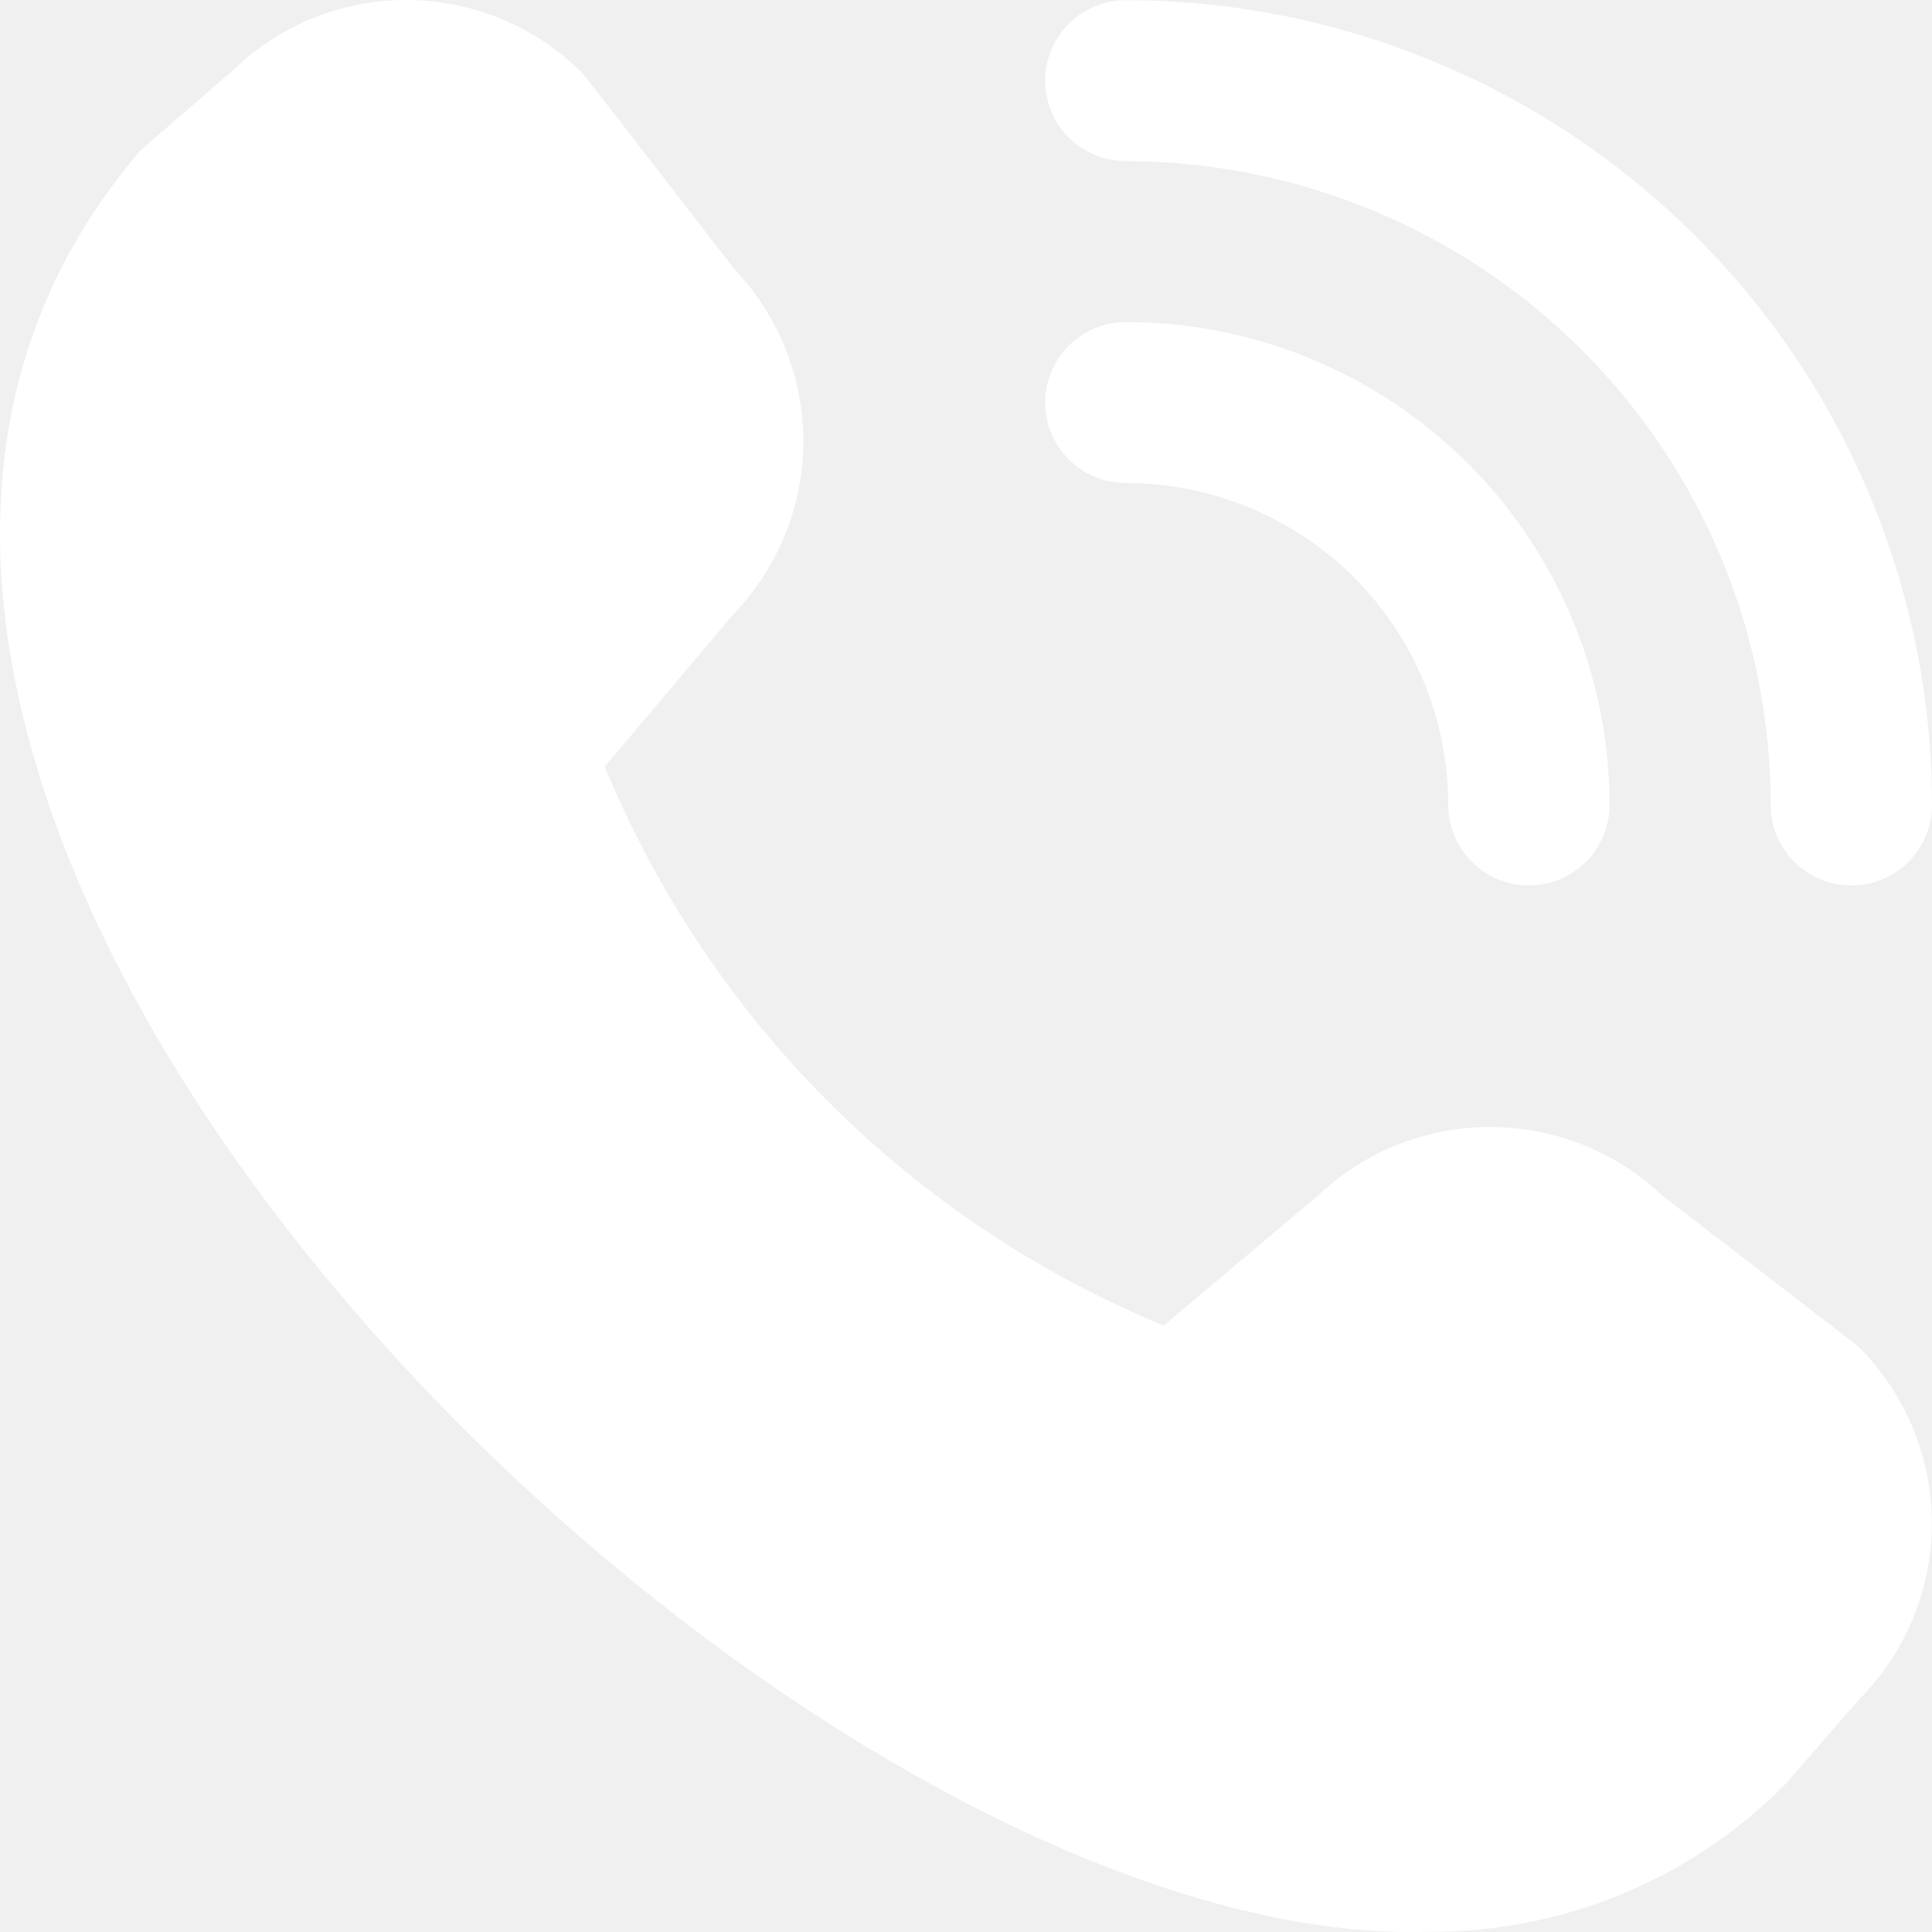
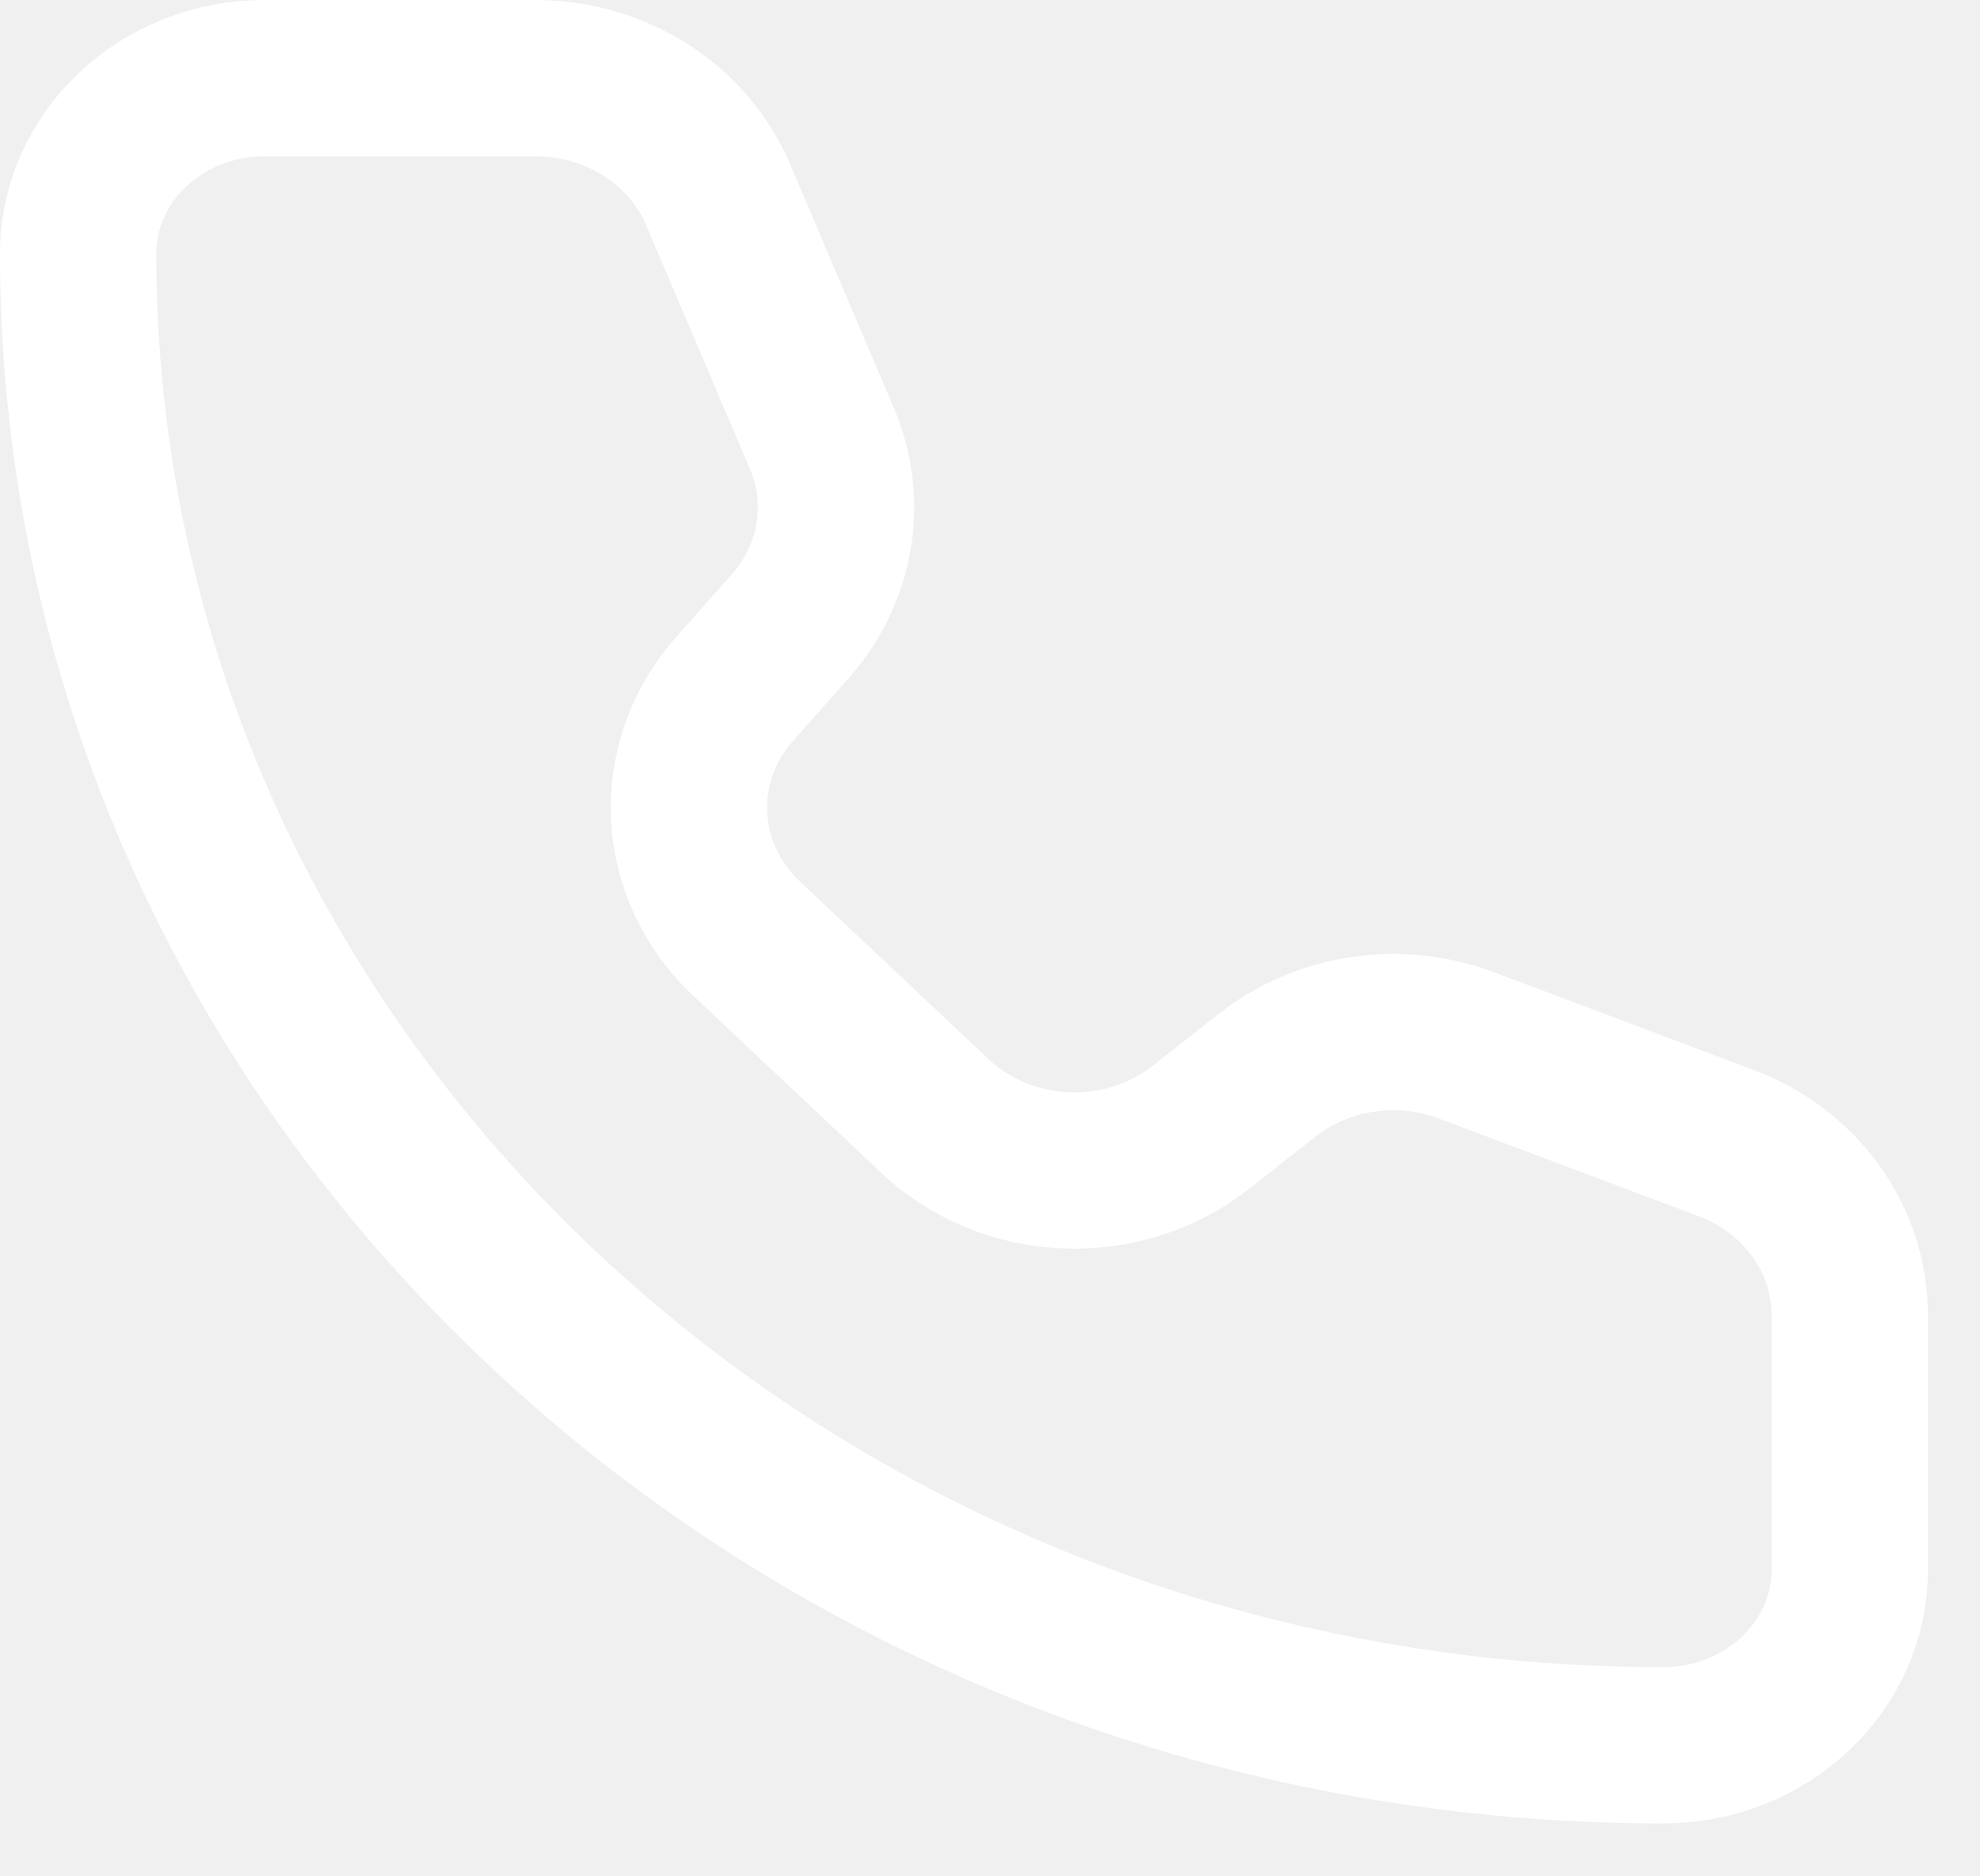
- <svg xmlns="http://www.w3.org/2000/svg" width="10" height="10" viewBox="0 0 10 10" fill="none">
-   <path d="M9.583 4.583C9.472 4.583 9.366 4.539 9.288 4.461C9.209 4.383 9.165 4.277 9.165 4.166C9.165 3.283 8.813 2.436 8.187 1.811C7.561 1.186 6.712 0.835 5.827 0.834C5.717 0.834 5.61 0.79 5.532 0.712C5.454 0.634 5.41 0.528 5.41 0.417C5.41 0.307 5.454 0.201 5.532 0.123C5.61 0.045 5.717 0.001 5.827 0.001C6.934 0.002 7.994 0.441 8.776 1.222C9.559 2.003 9.999 3.062 10 4.166C10 4.277 9.956 4.383 9.878 4.461C9.8 4.539 9.693 4.583 9.583 4.583ZM8.331 4.166C8.331 3.504 8.067 2.868 7.598 2.399C7.128 1.93 6.491 1.667 5.827 1.667C5.717 1.667 5.61 1.711 5.532 1.789C5.454 1.867 5.41 1.973 5.41 2.084C5.41 2.194 5.454 2.3 5.532 2.378C5.61 2.456 5.717 2.5 5.827 2.5C6.27 2.5 6.694 2.676 7.008 2.988C7.321 3.301 7.496 3.725 7.496 4.166C7.496 4.277 7.54 4.383 7.619 4.461C7.697 4.539 7.803 4.583 7.914 4.583C8.024 4.583 8.13 4.539 8.209 4.461C8.287 4.383 8.331 4.277 8.331 4.166ZM9.242 9.234L9.622 8.797C9.863 8.555 9.999 8.227 9.999 7.885C9.999 7.543 9.863 7.215 9.622 6.973C9.609 6.96 8.605 6.189 8.605 6.189C8.364 5.96 8.044 5.833 7.711 5.833C7.378 5.834 7.059 5.962 6.818 6.192L6.023 6.861C5.374 6.593 4.784 6.199 4.288 5.703C3.791 5.206 3.398 4.617 3.13 3.968L3.798 3.177C4.028 2.937 4.157 2.618 4.158 2.285C4.158 1.953 4.03 1.634 3.801 1.393C3.801 1.393 3.028 0.392 3.015 0.379C2.777 0.14 2.454 0.004 2.116 7.26711e-05C1.778 -0.004 1.453 0.126 1.21 0.36L0.73 0.776C-2.105 4.06 4 10.107 7.397 9.999C7.74 10.001 8.08 9.934 8.397 9.803C8.714 9.671 9.001 9.478 9.242 9.234Z" fill="white" />
+ <svg xmlns="http://www.w3.org/2000/svg" width="19" height="18" viewBox="0 0 19 18" fill="none">
+   <path d="M6.891 1.868C6.604 1.193 5.91 0.75 5.137 0.75H2.539C1.551 0.75 0.75 1.504 0.75 2.434C0.75 10.34 7.56 16.75 15.96 16.75C16.949 16.75 17.75 15.996 17.75 15.066L17.75 12.62C17.75 11.893 17.28 11.24 16.563 10.97L14.073 10.033C13.429 9.79 12.695 9.899 12.162 10.317L11.52 10.822C10.769 11.41 9.665 11.364 8.974 10.713L7.165 9.009C6.474 8.359 6.423 7.32 7.048 6.614L7.584 6.009C8.028 5.507 8.145 4.817 7.888 4.211L6.891 1.868Z" stroke="white" stroke-width="1.5" stroke-linecap="round" stroke-linejoin="round" />
</svg>
